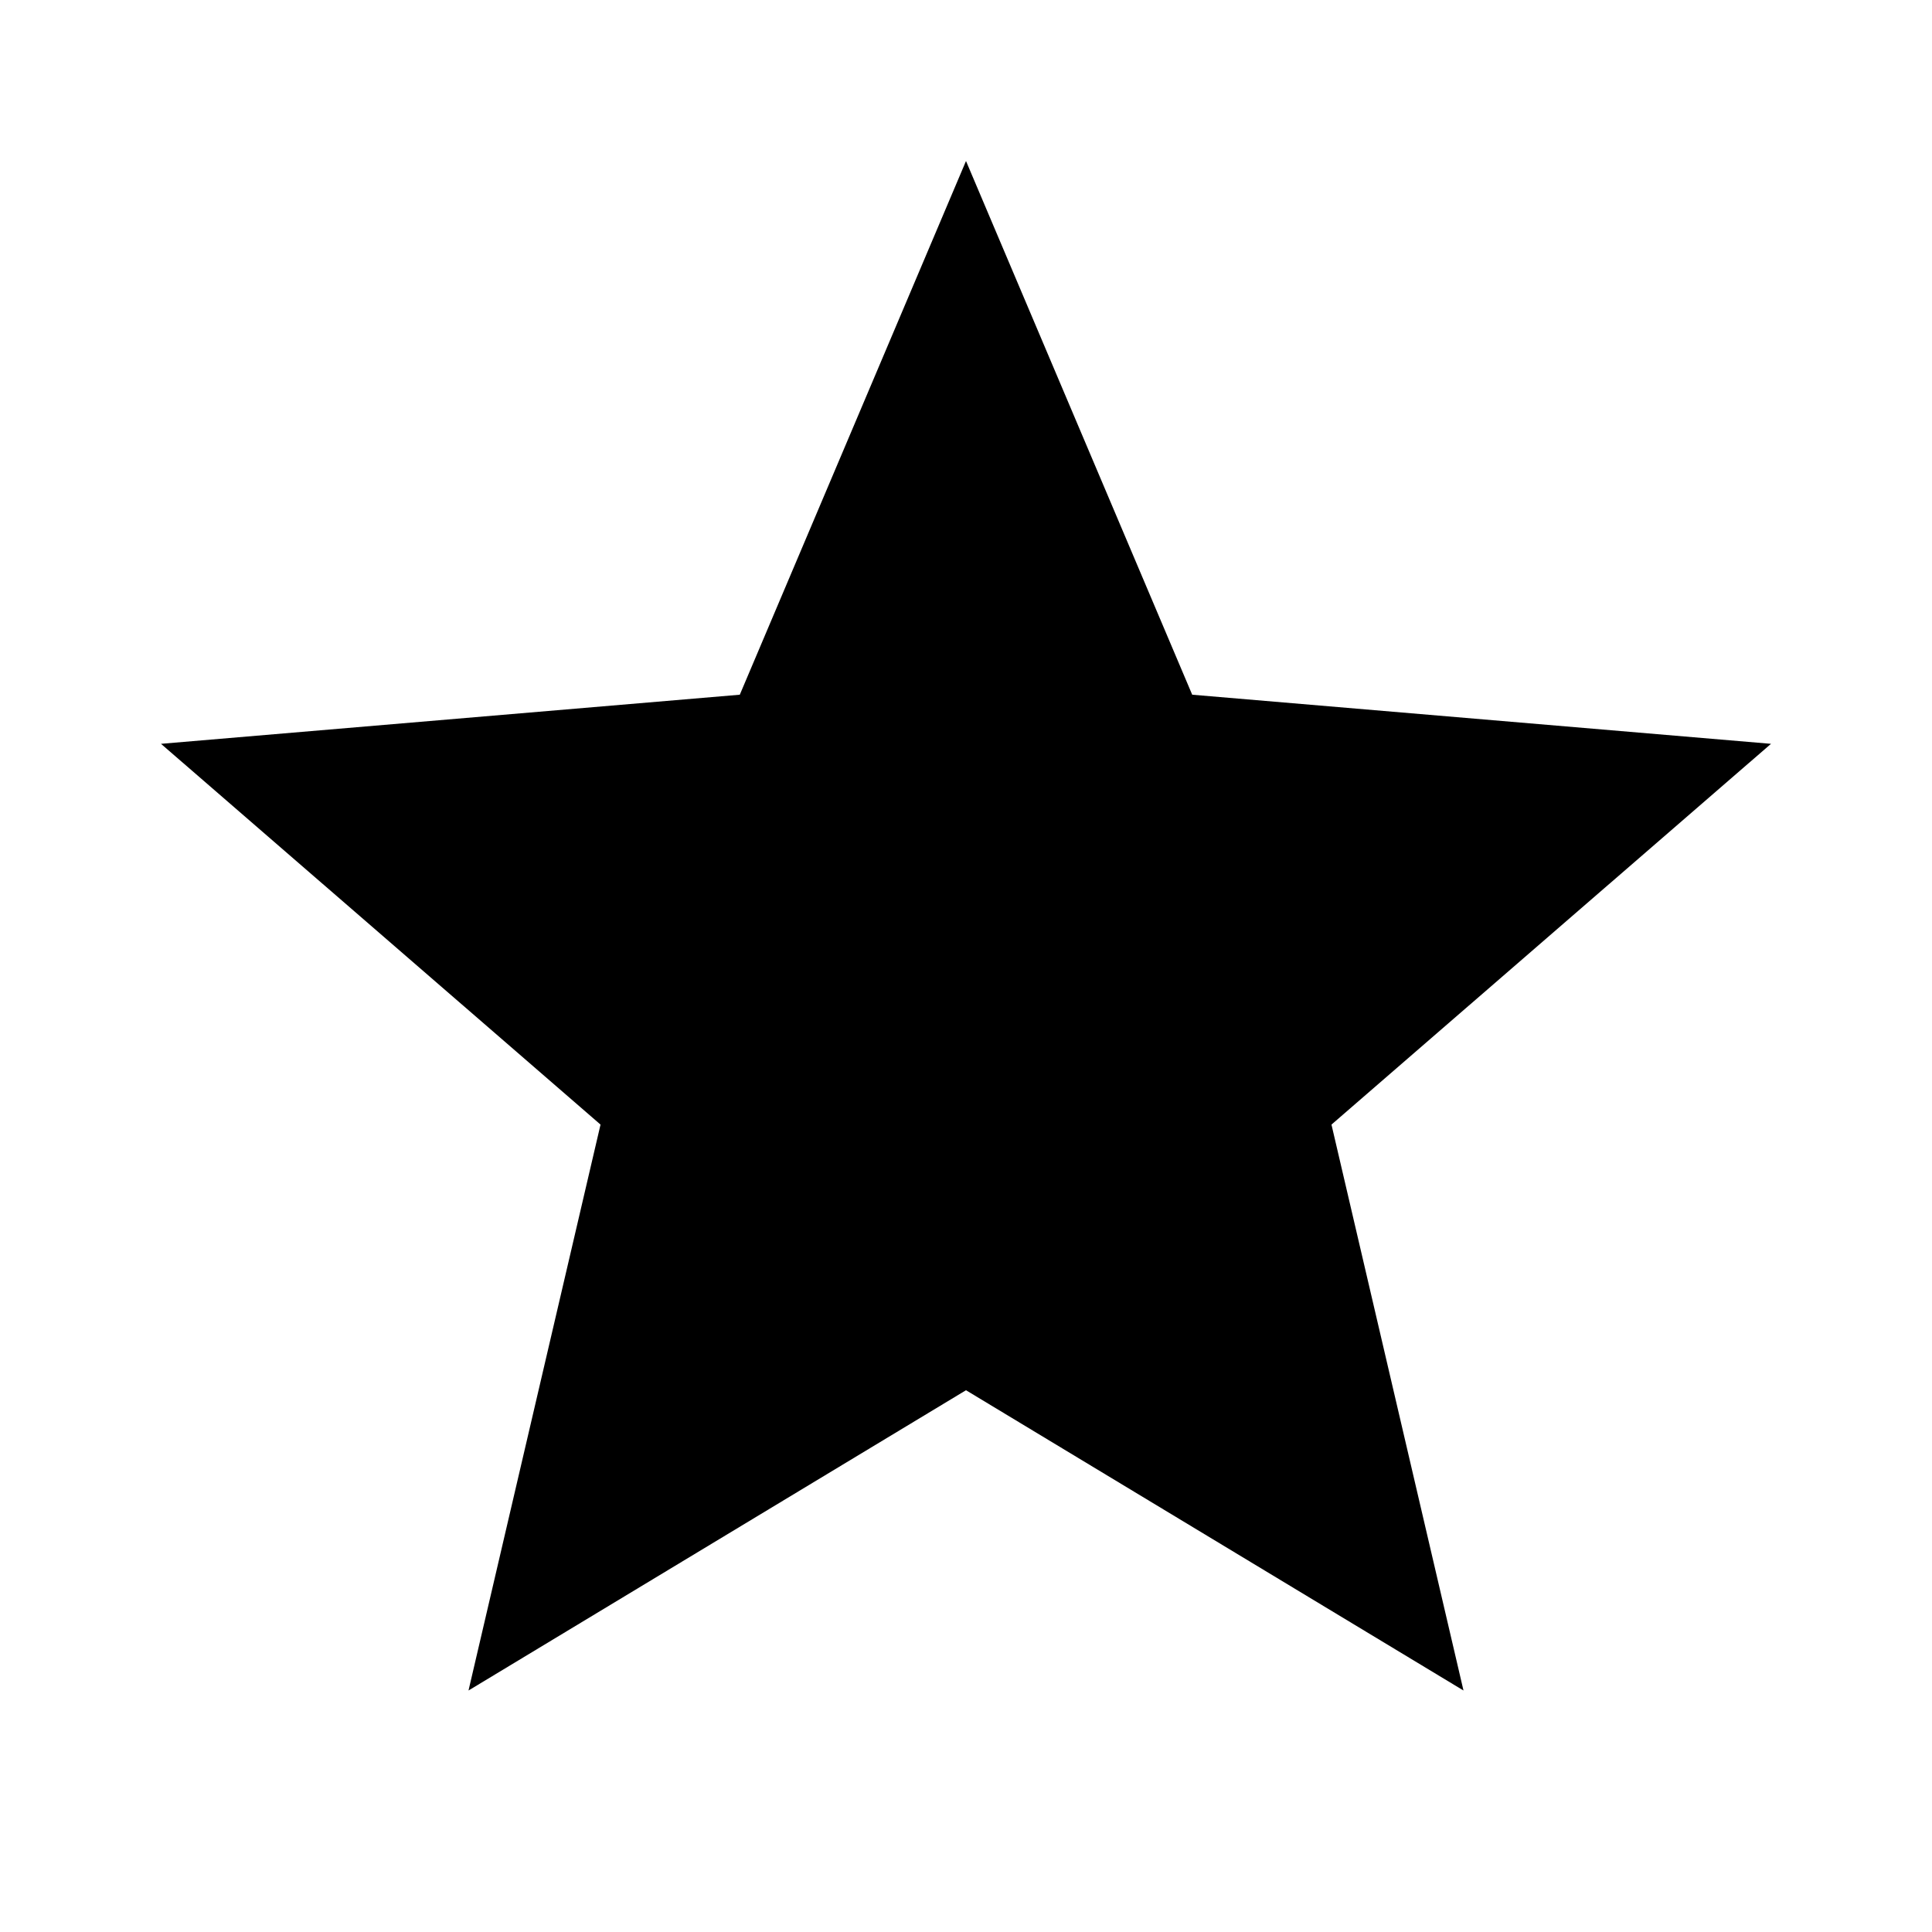
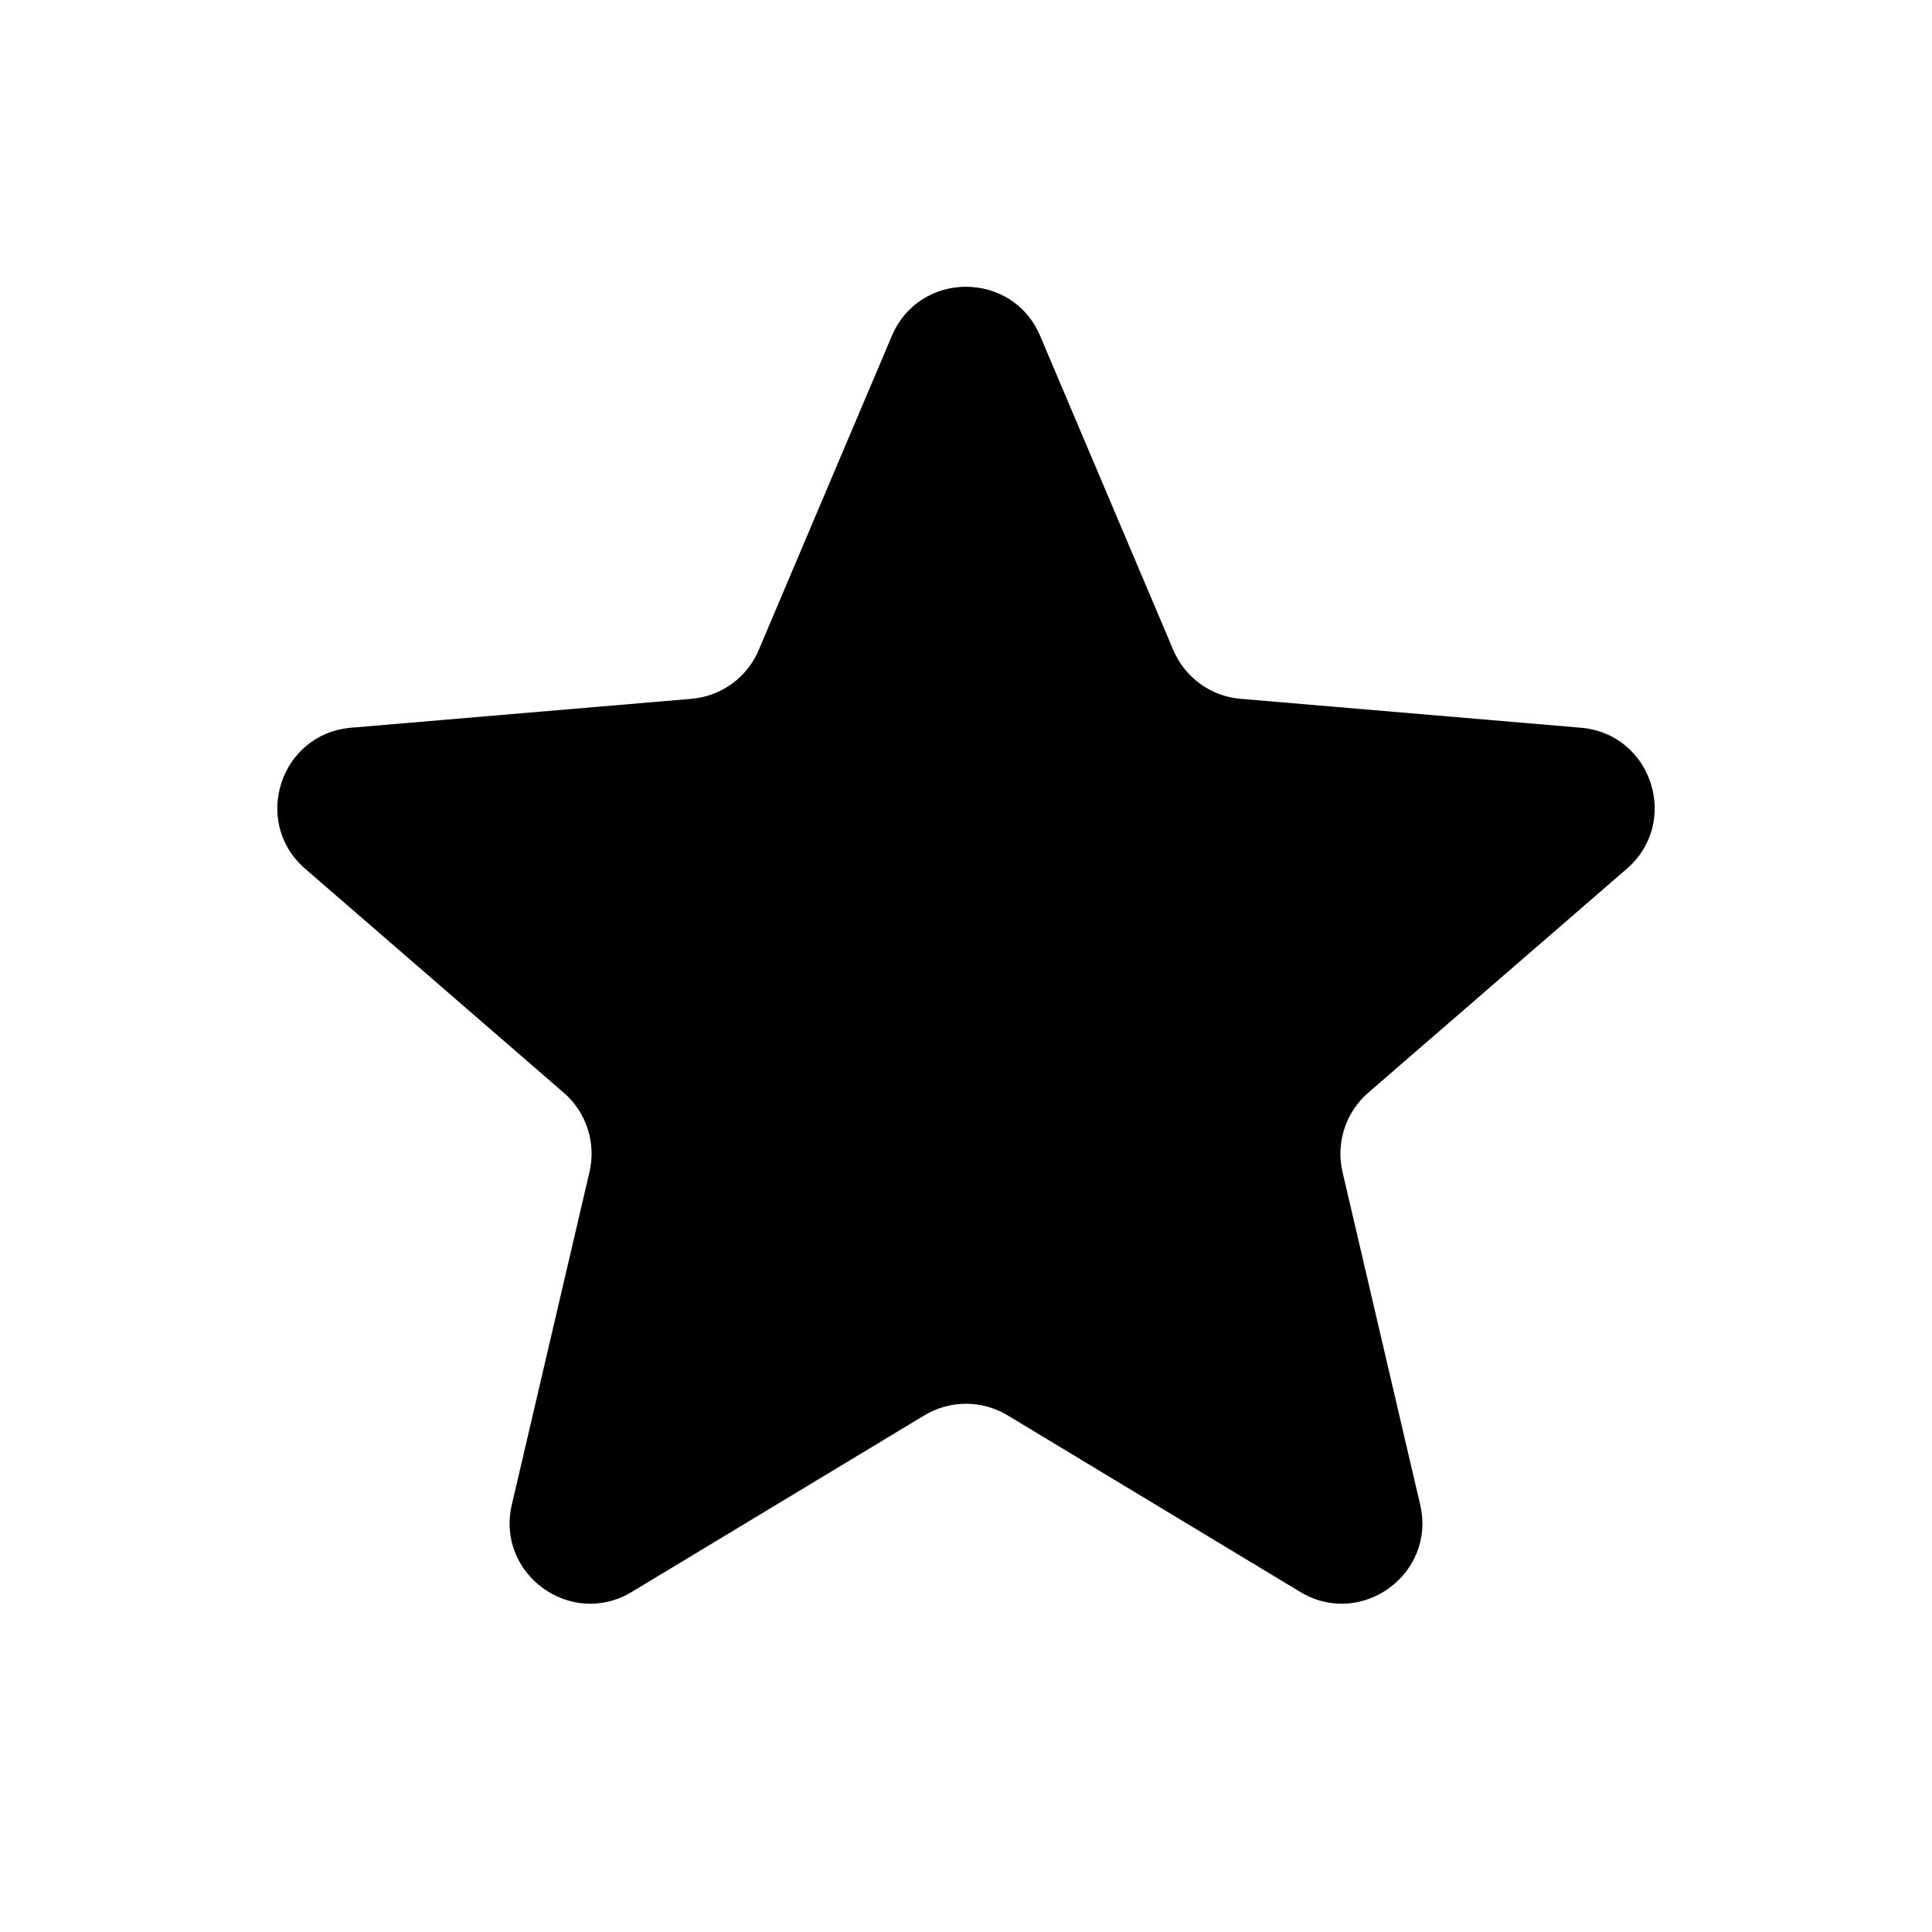
<svg xmlns="http://www.w3.org/2000/svg" width="24" height="24" viewBox="0 0 24 24" fill="none">
-   <path d="M12 17.27L18.18 21L16.54 13.97L22 9.24L14.81 8.63L12 2L9.19 8.63L2 9.24L7.46 13.97L5.82 21L12 17.27Z" fill="black" />
+   <path d="M11.483 17.582C11.801 17.39 12.199 17.39 12.517 17.582L16.151 19.775C16.908 20.233 17.843 19.553 17.642 18.692L16.677 14.558C16.593 14.196 16.716 13.818 16.996 13.575L20.209 10.792C20.877 10.213 20.52 9.114 19.638 9.04L15.411 8.681C15.041 8.65 14.72 8.416 14.575 8.075L12.921 4.172C12.576 3.359 11.424 3.359 11.079 4.172L9.425 8.075C9.281 8.416 8.959 8.65 8.589 8.681L4.362 9.04C3.48 9.114 3.123 10.213 3.791 10.792L7.004 13.575C7.284 13.818 7.407 14.196 7.323 14.558L6.358 18.692C6.157 19.553 7.092 20.233 7.849 19.775L11.483 17.582Z" fill="black" />
</svg>
